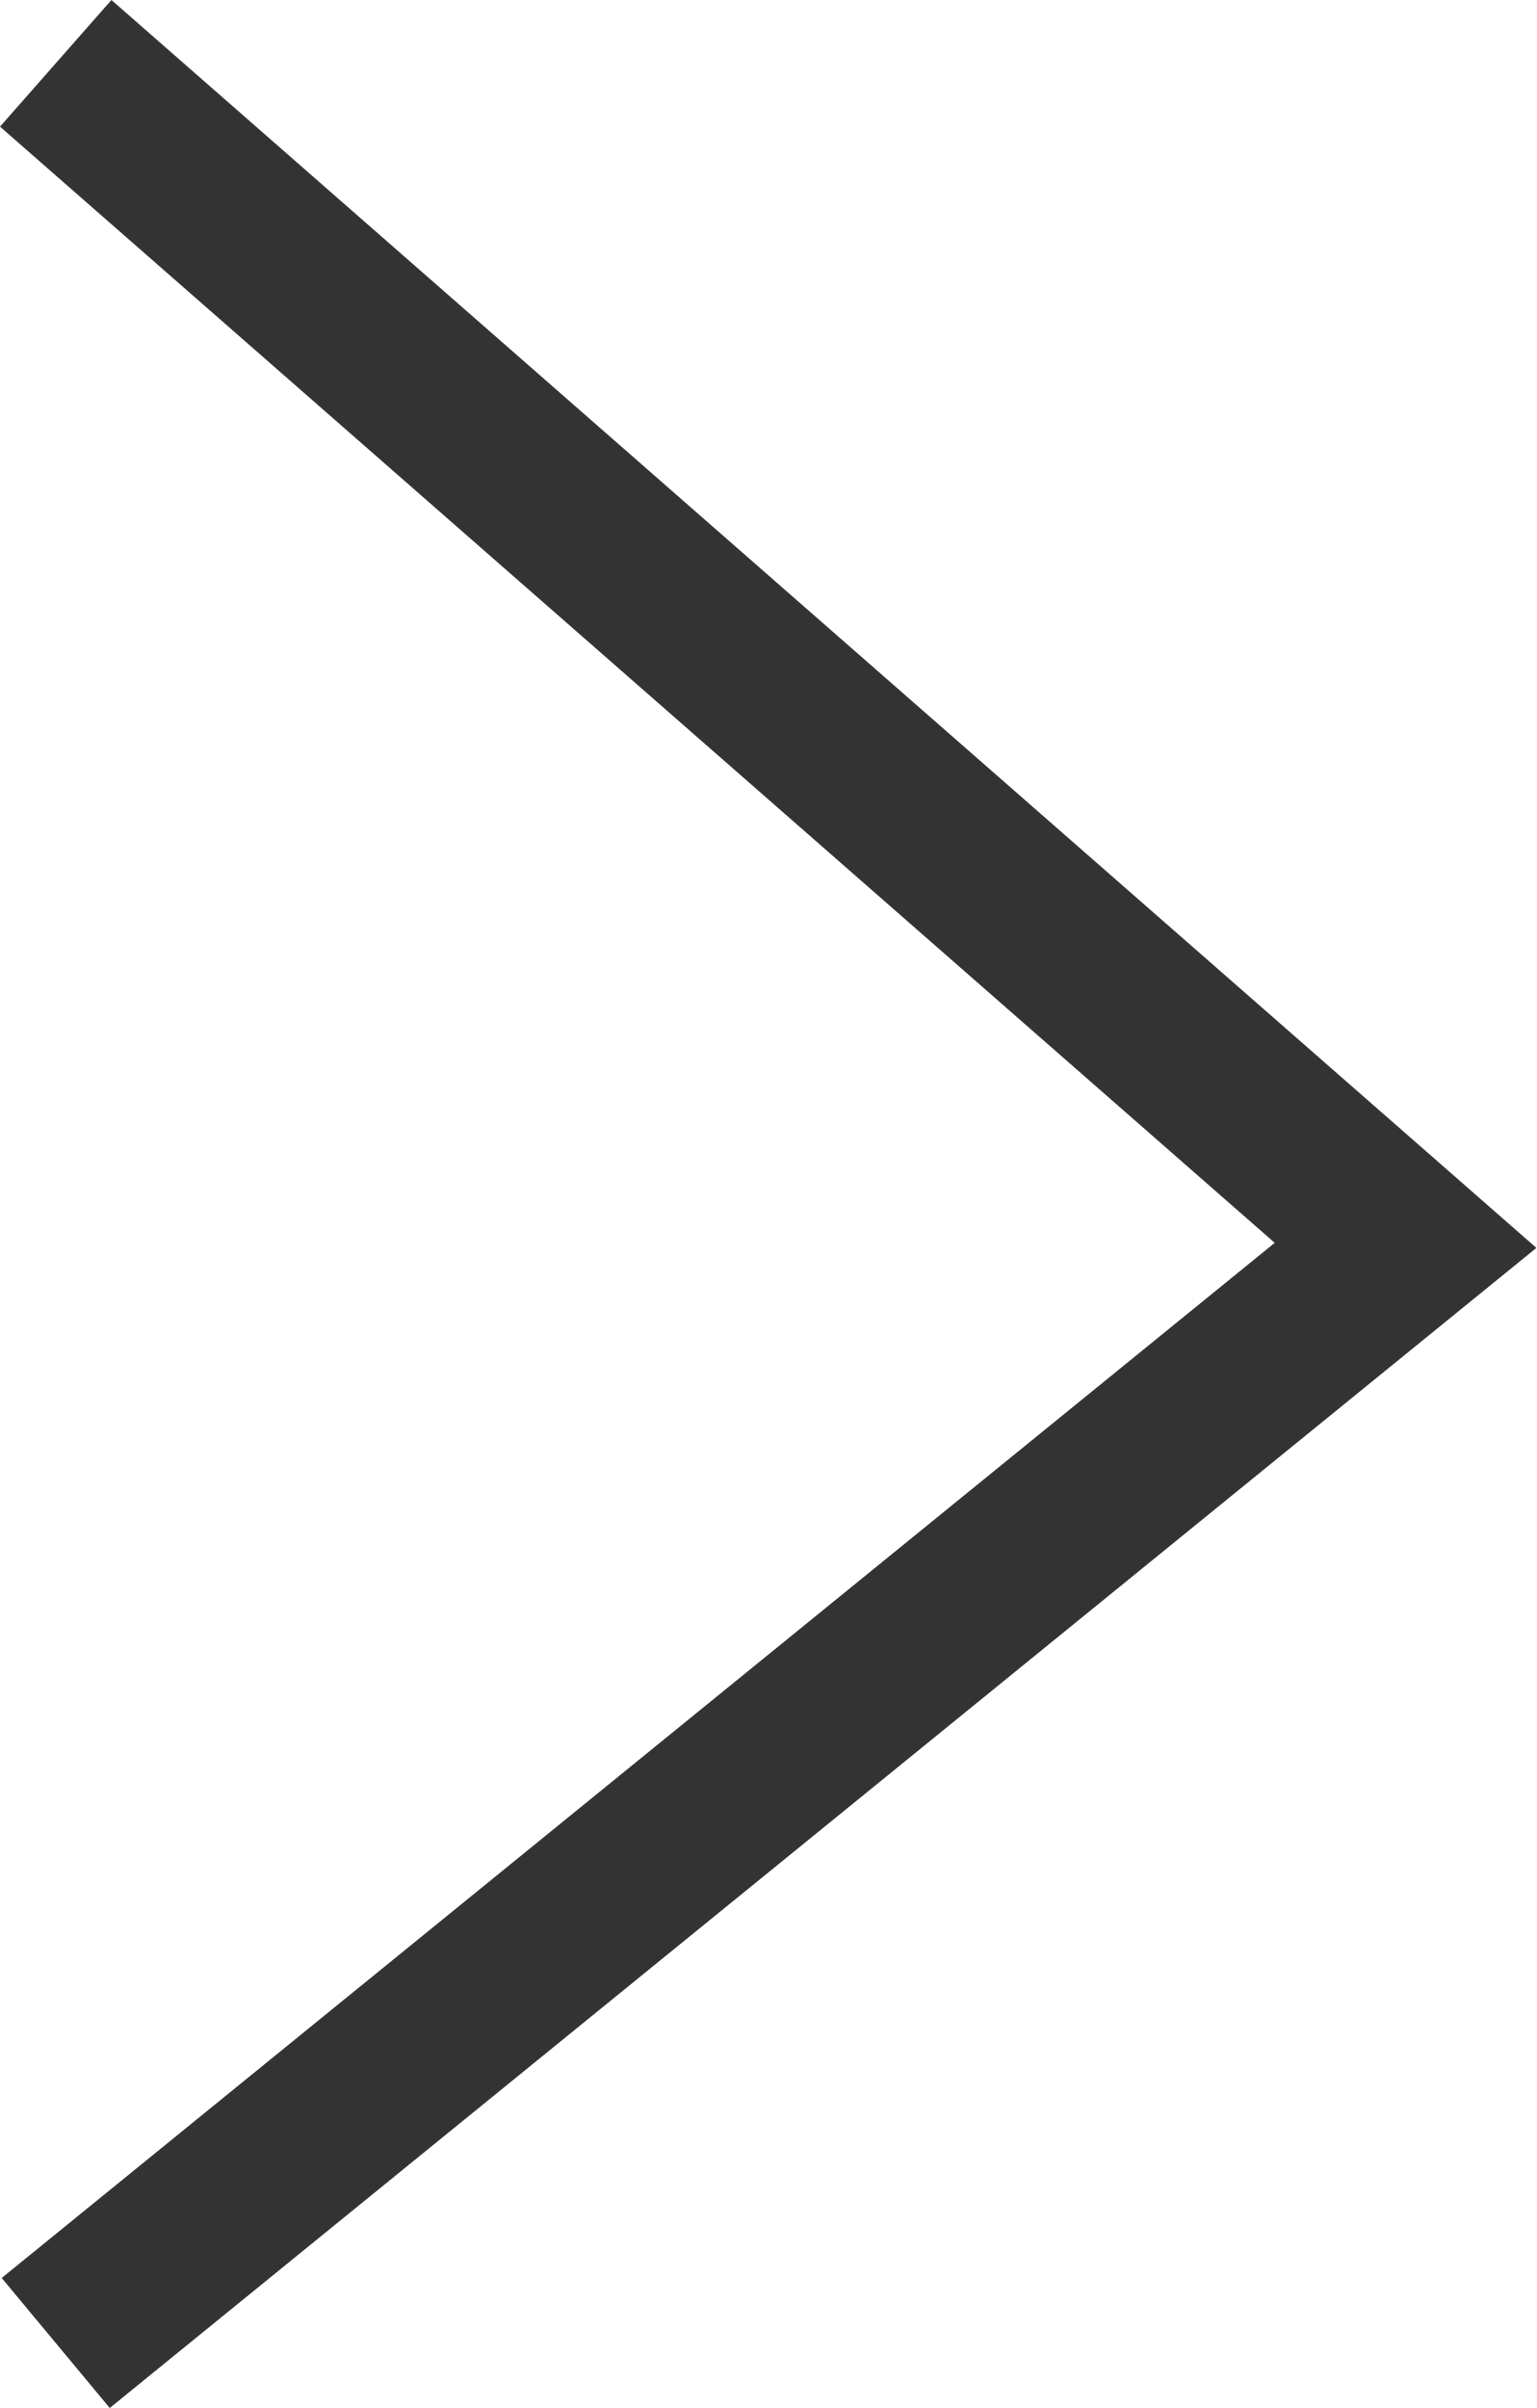
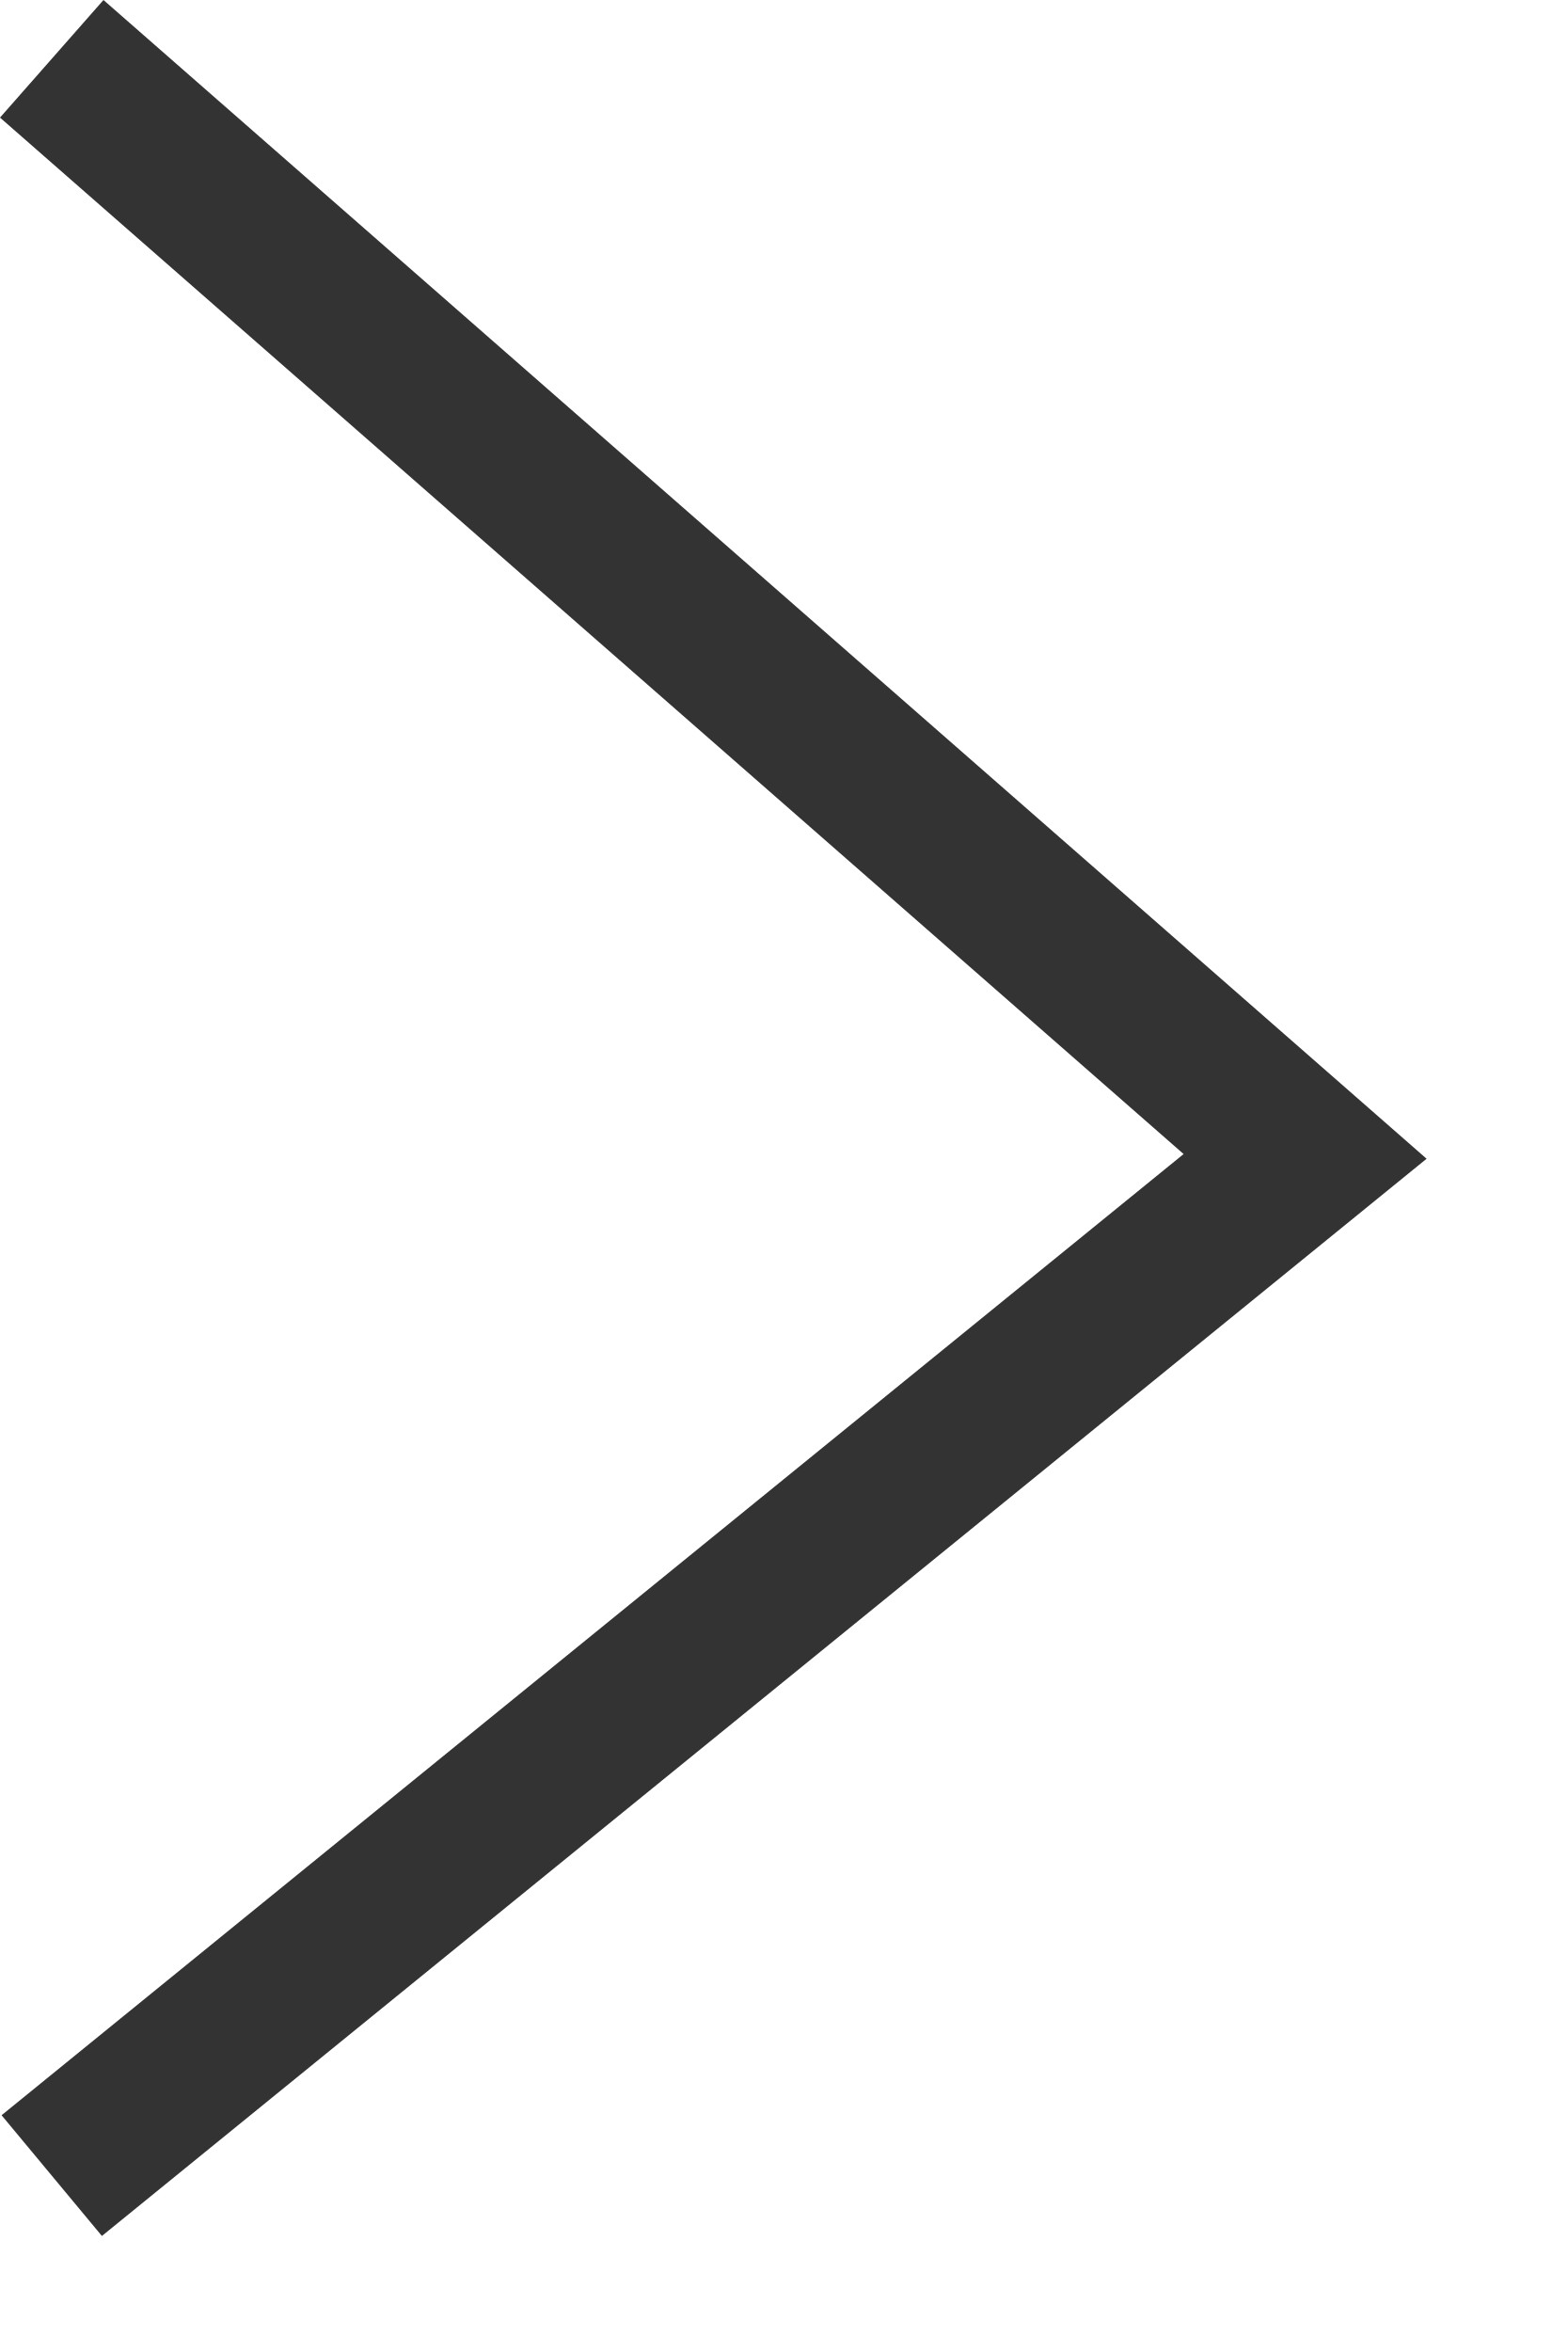
- <svg xmlns="http://www.w3.org/2000/svg" viewBox="0 0 9.1 14.26">
-   <defs>
-     <style>.cls-1{fill:#333;}</style>
-   </defs>
-   <g id="Слой_2" data-name="Слой 2">
-     <g id="Слой_1-2" data-name="Слой 1">
-       <polygon class="cls-1" points="0.65 14.26 0.01 13.49 7.55 7.36 0 0.75 0.66 0 9.1 7.39 0.65 14.26" />
-     </g>
+ <svg xmlns="http://www.w3.org/2000/svg" width="10" height="15" viewBox="0 0 10 15">
+   <g>
+     <polygon fill="#333" points="0.65 14.26 0.01 13.49 7.55 7.36 0 0.75 0.66 0 9.1 7.39 0.65 14.26" />
  </g>
</svg>
